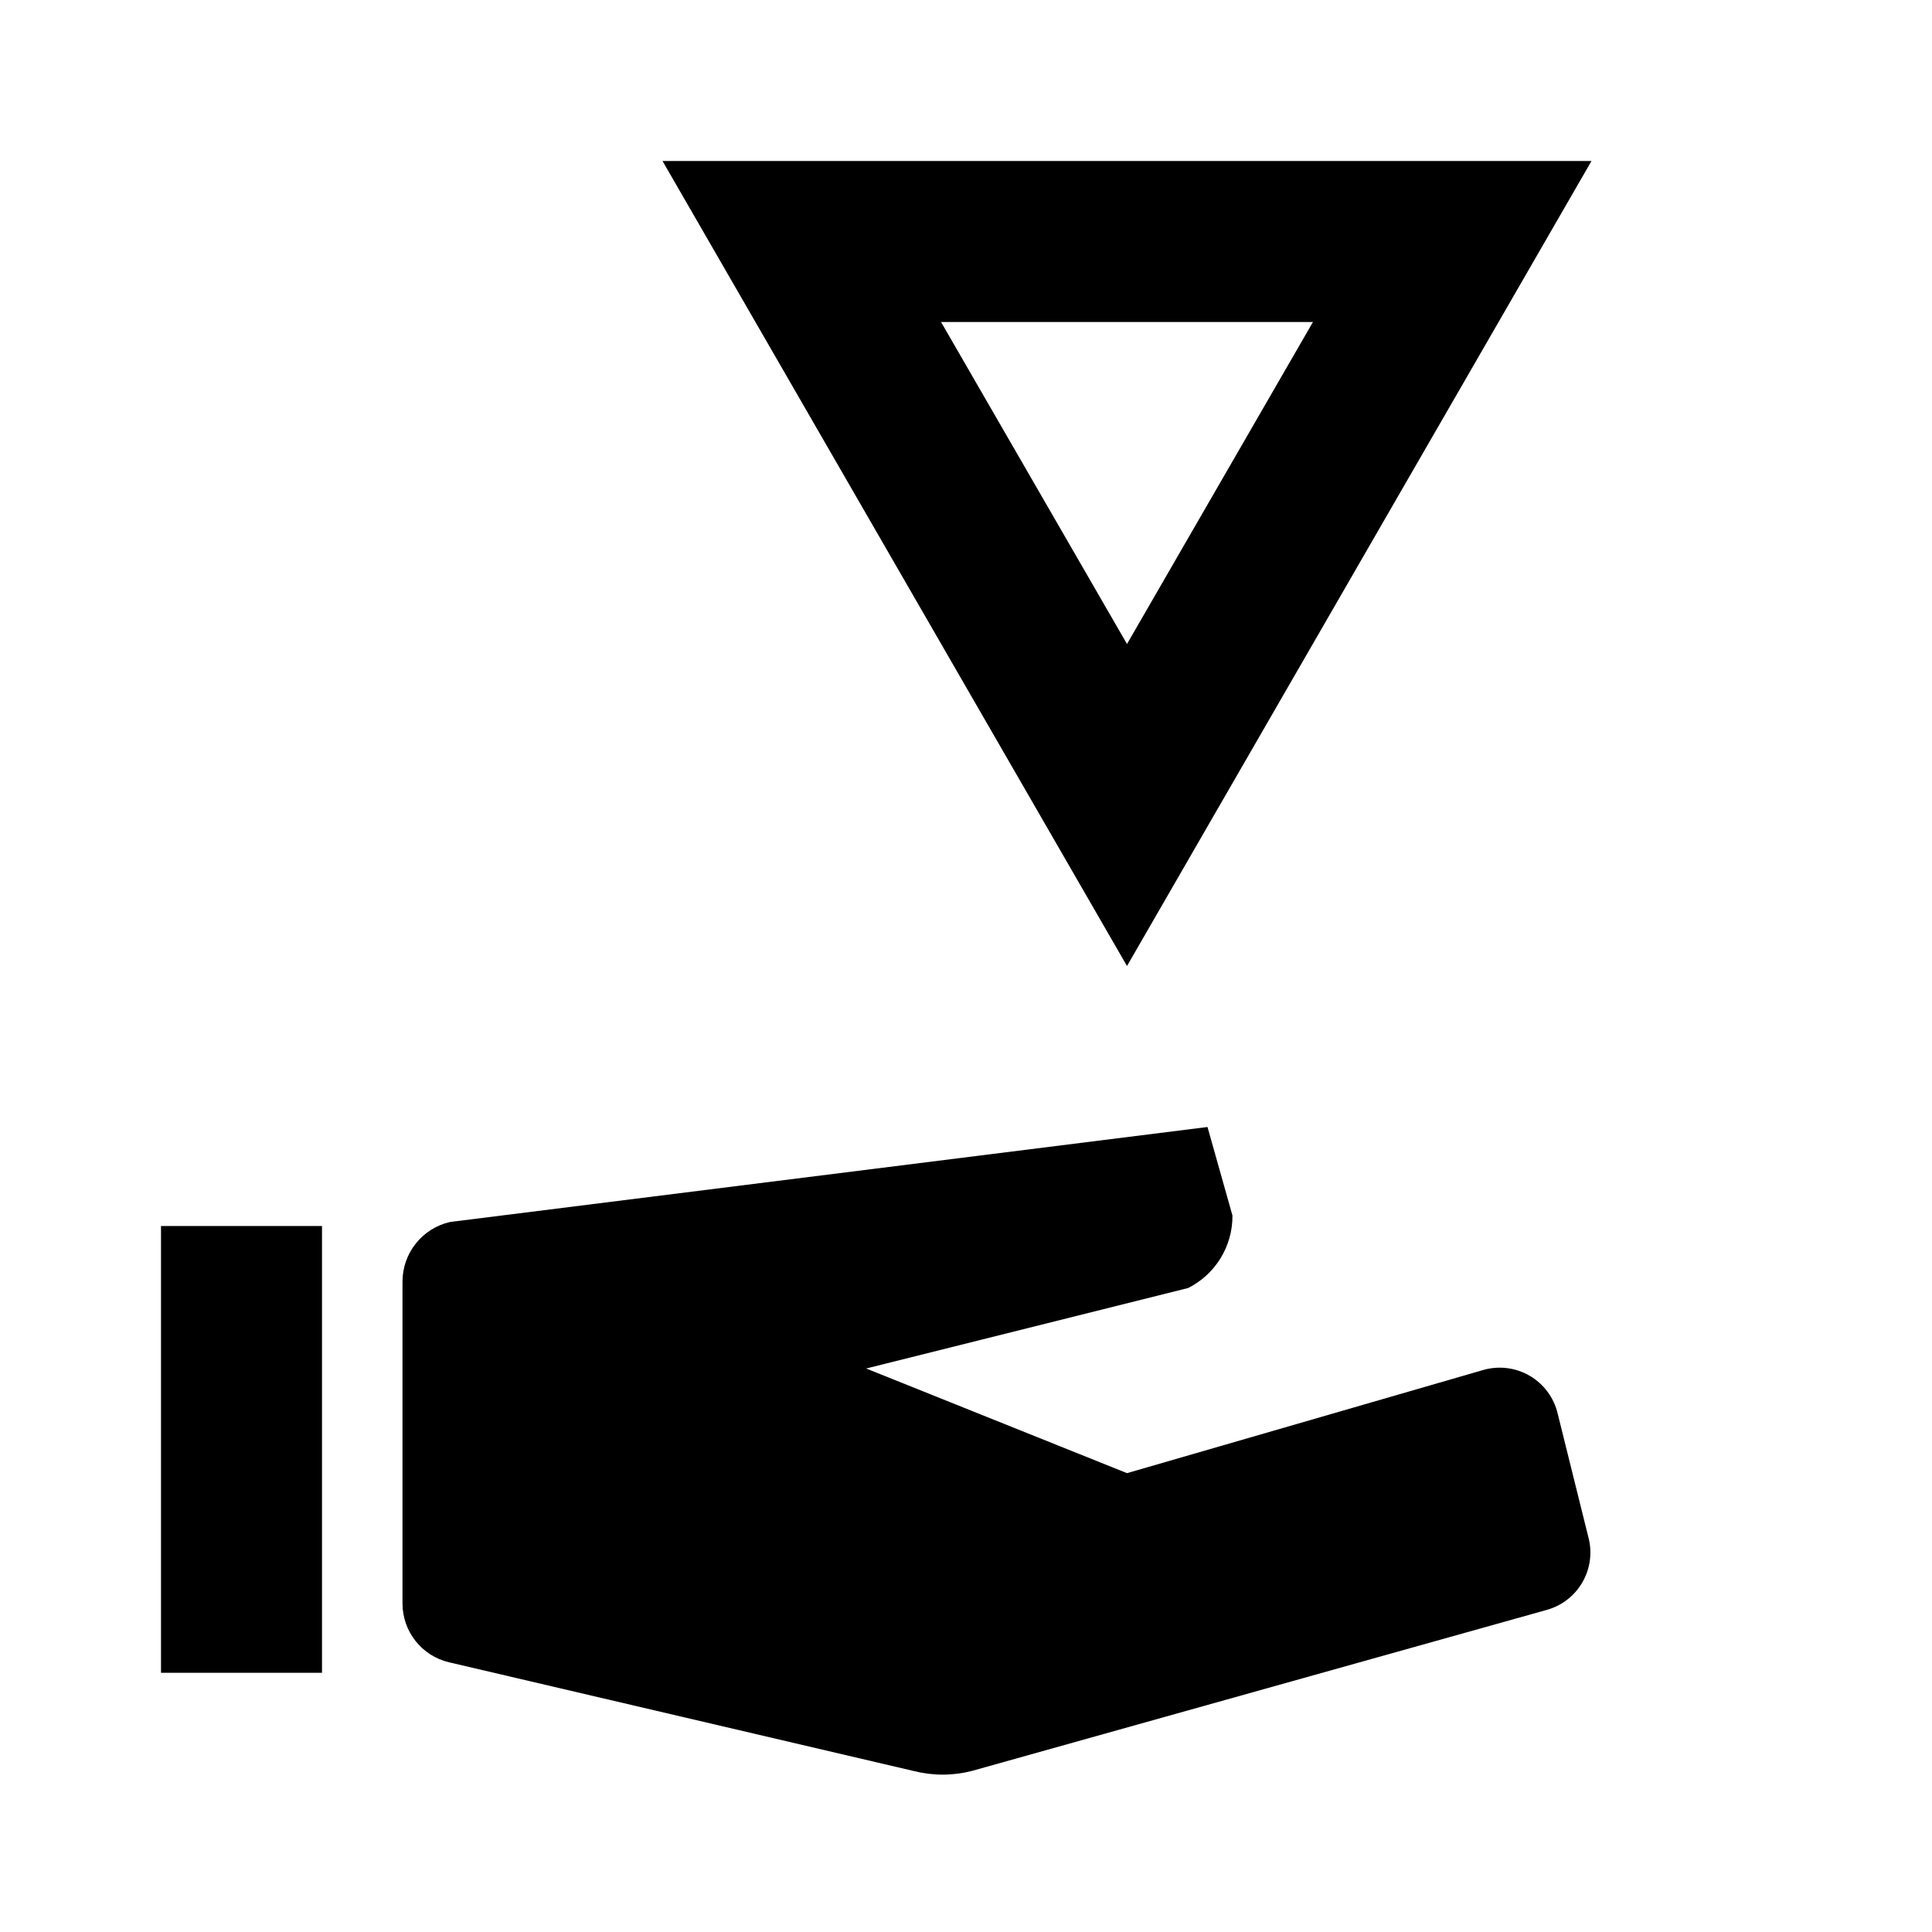
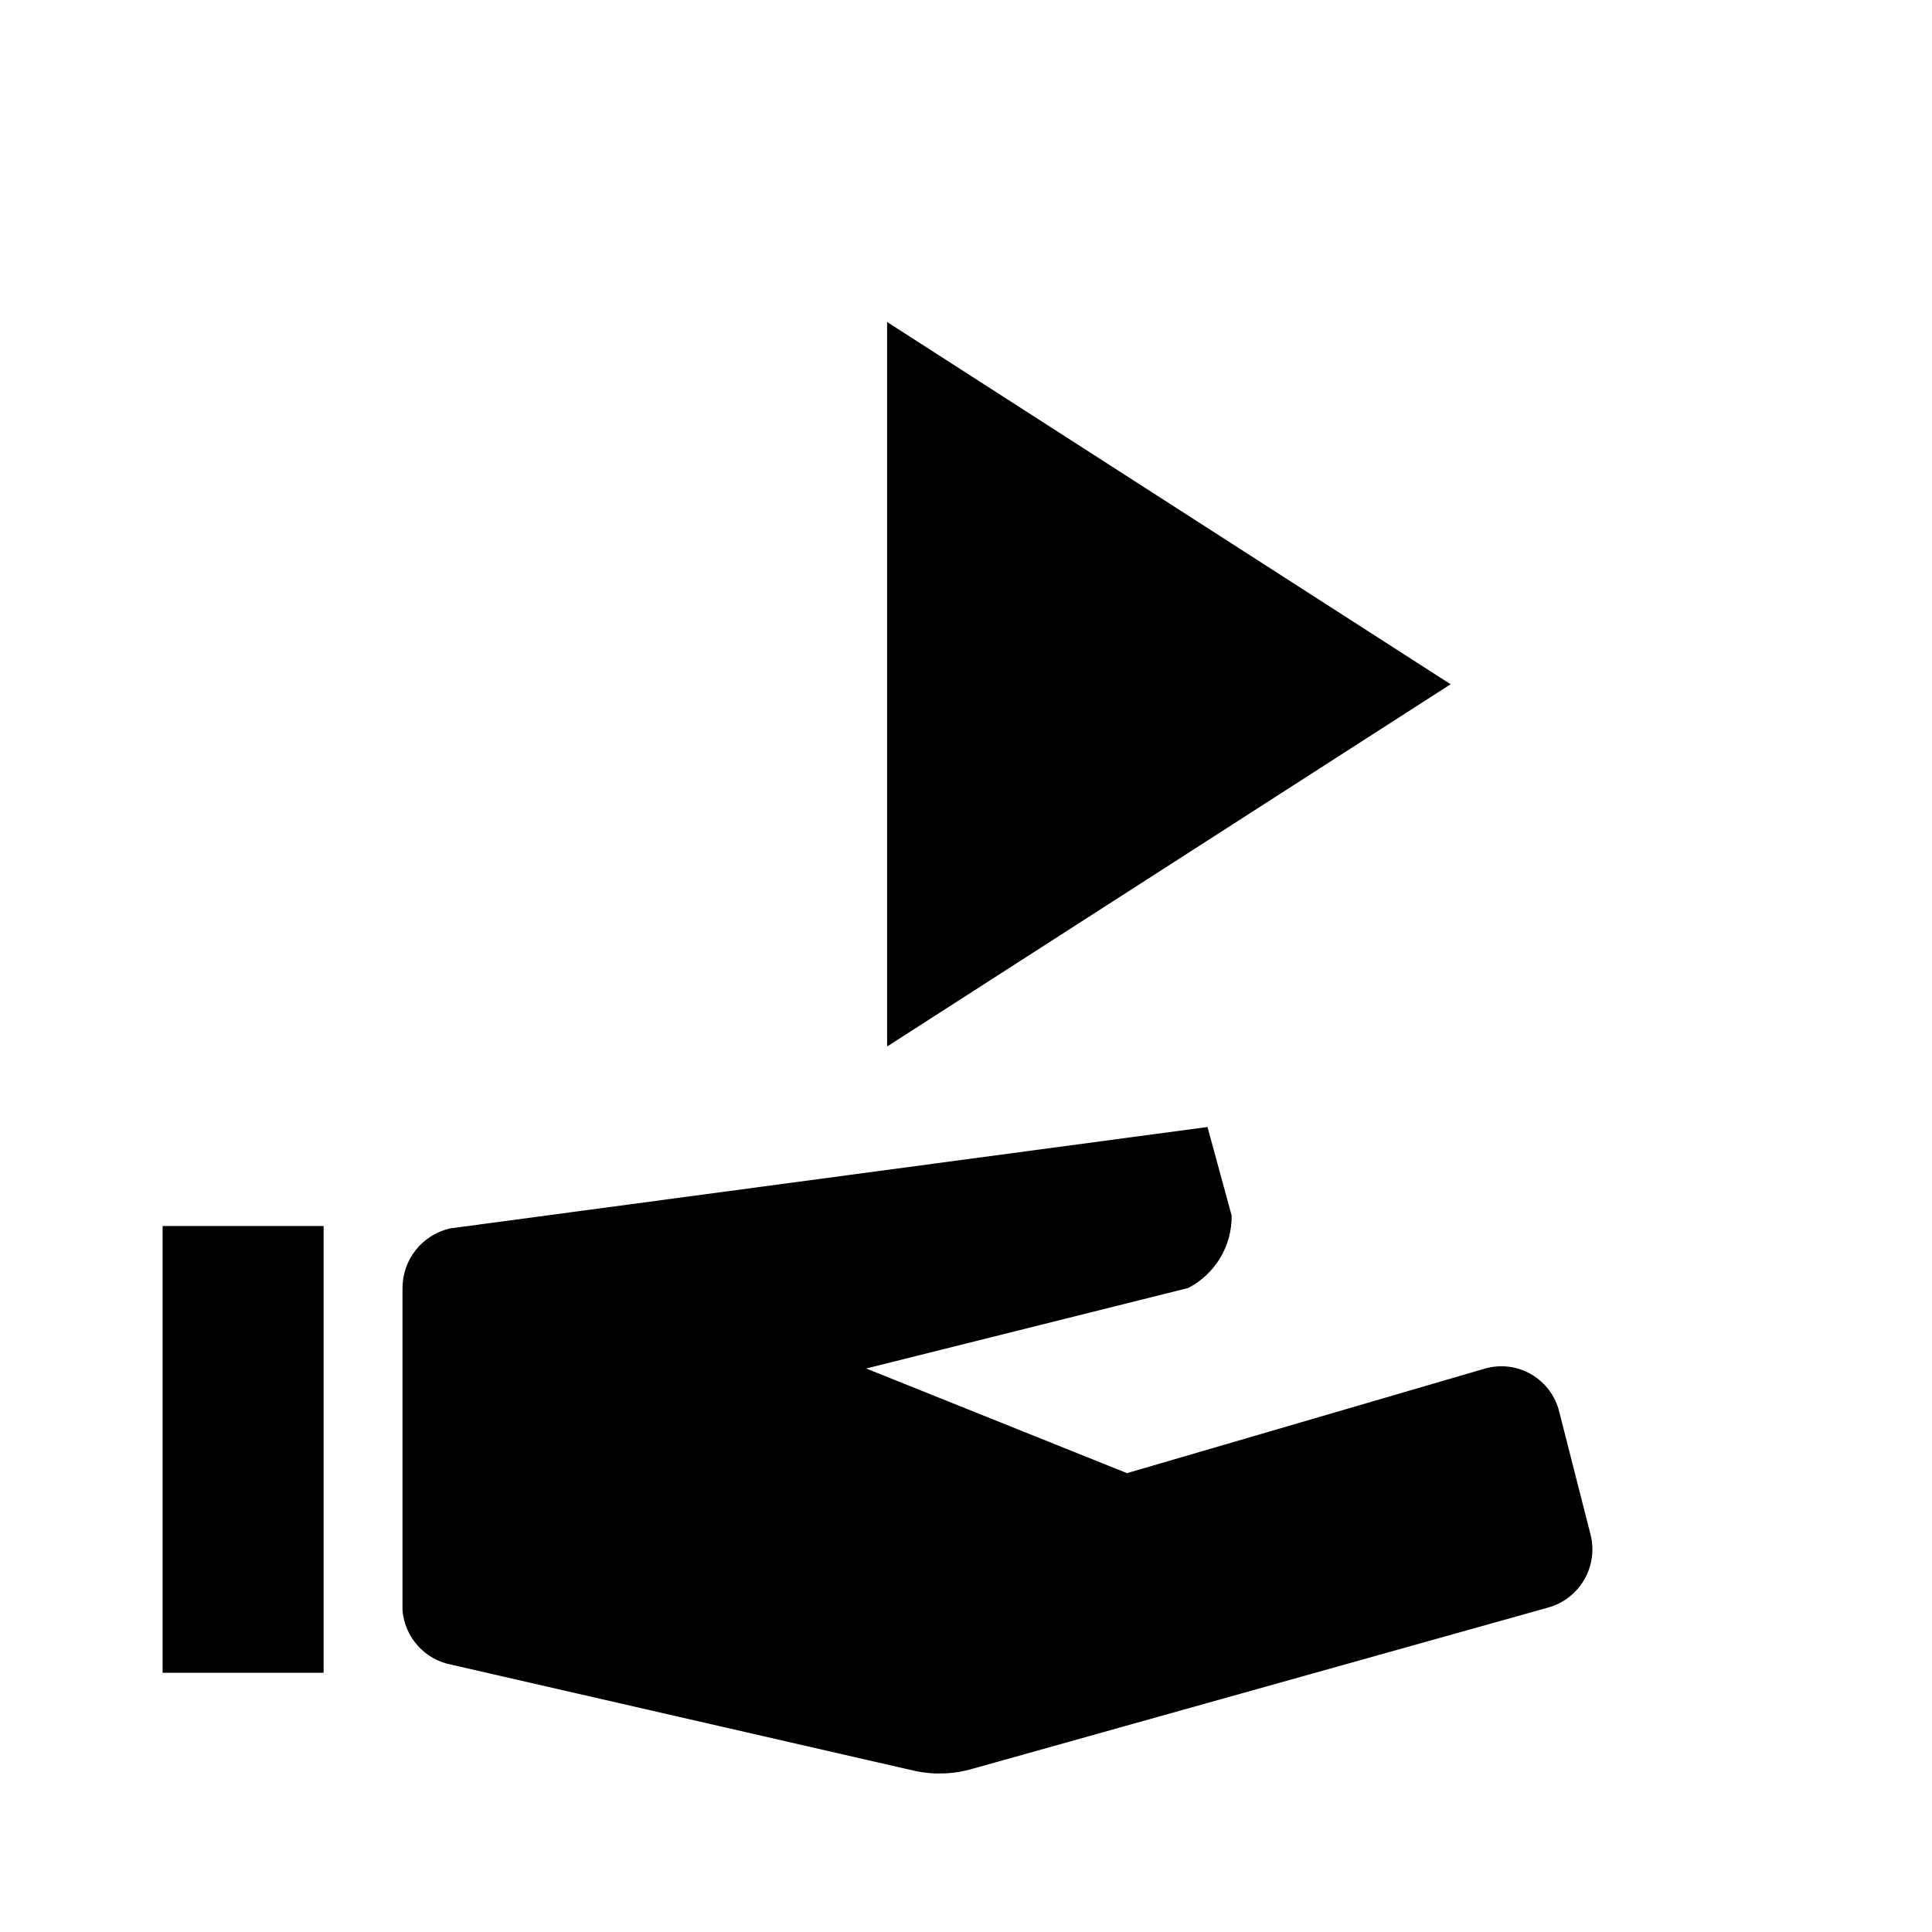
<svg xmlns="http://www.w3.org/2000/svg" id="Layer_1" data-name="Layer 1" viewBox="0 0 24 24">
-   <path d="M8.23,2H19.77L14,12Zm8.08,2H11.69L14,8Z" />
-   <rect x="2" y="15.23" width="2" height="5.55" />
-   <path d="M19.73,19.09l-.38-1.53a.74.74,0,0,0-.93-.54L14,18.3,10.76,17l4-1a1,1,0,0,0,.55-.9L15,14,5.59,15.18a.76.76,0,0,0-.59.74v4a.75.75,0,0,0,.58.73L11.35,22a1.46,1.46,0,0,0,.72,0l7.14-2A.74.74,0,0,0,19.73,19.09Z" />
+   <rect x="2.02" y="15.23" width="2" height="5.55" />
+   <path d="M11.37,22,5.61,20.68A.75.75,0,0,1,5,20v-4a.76.76,0,0,1,.59-.74L15,14l.3,1.1a1,1,0,0,1-.54.9l-4,1L14,18.3,18.45,17a.74.74,0,0,1,.92.54l.39,1.53a.75.75,0,0,1-.53.9l-7.14,2A1.46,1.46,0,0,1,11.37,22Z" />
+   <polygon points="18.02 8.5 11.02 4 11.02 13 18.02 8.5" />
</svg>
